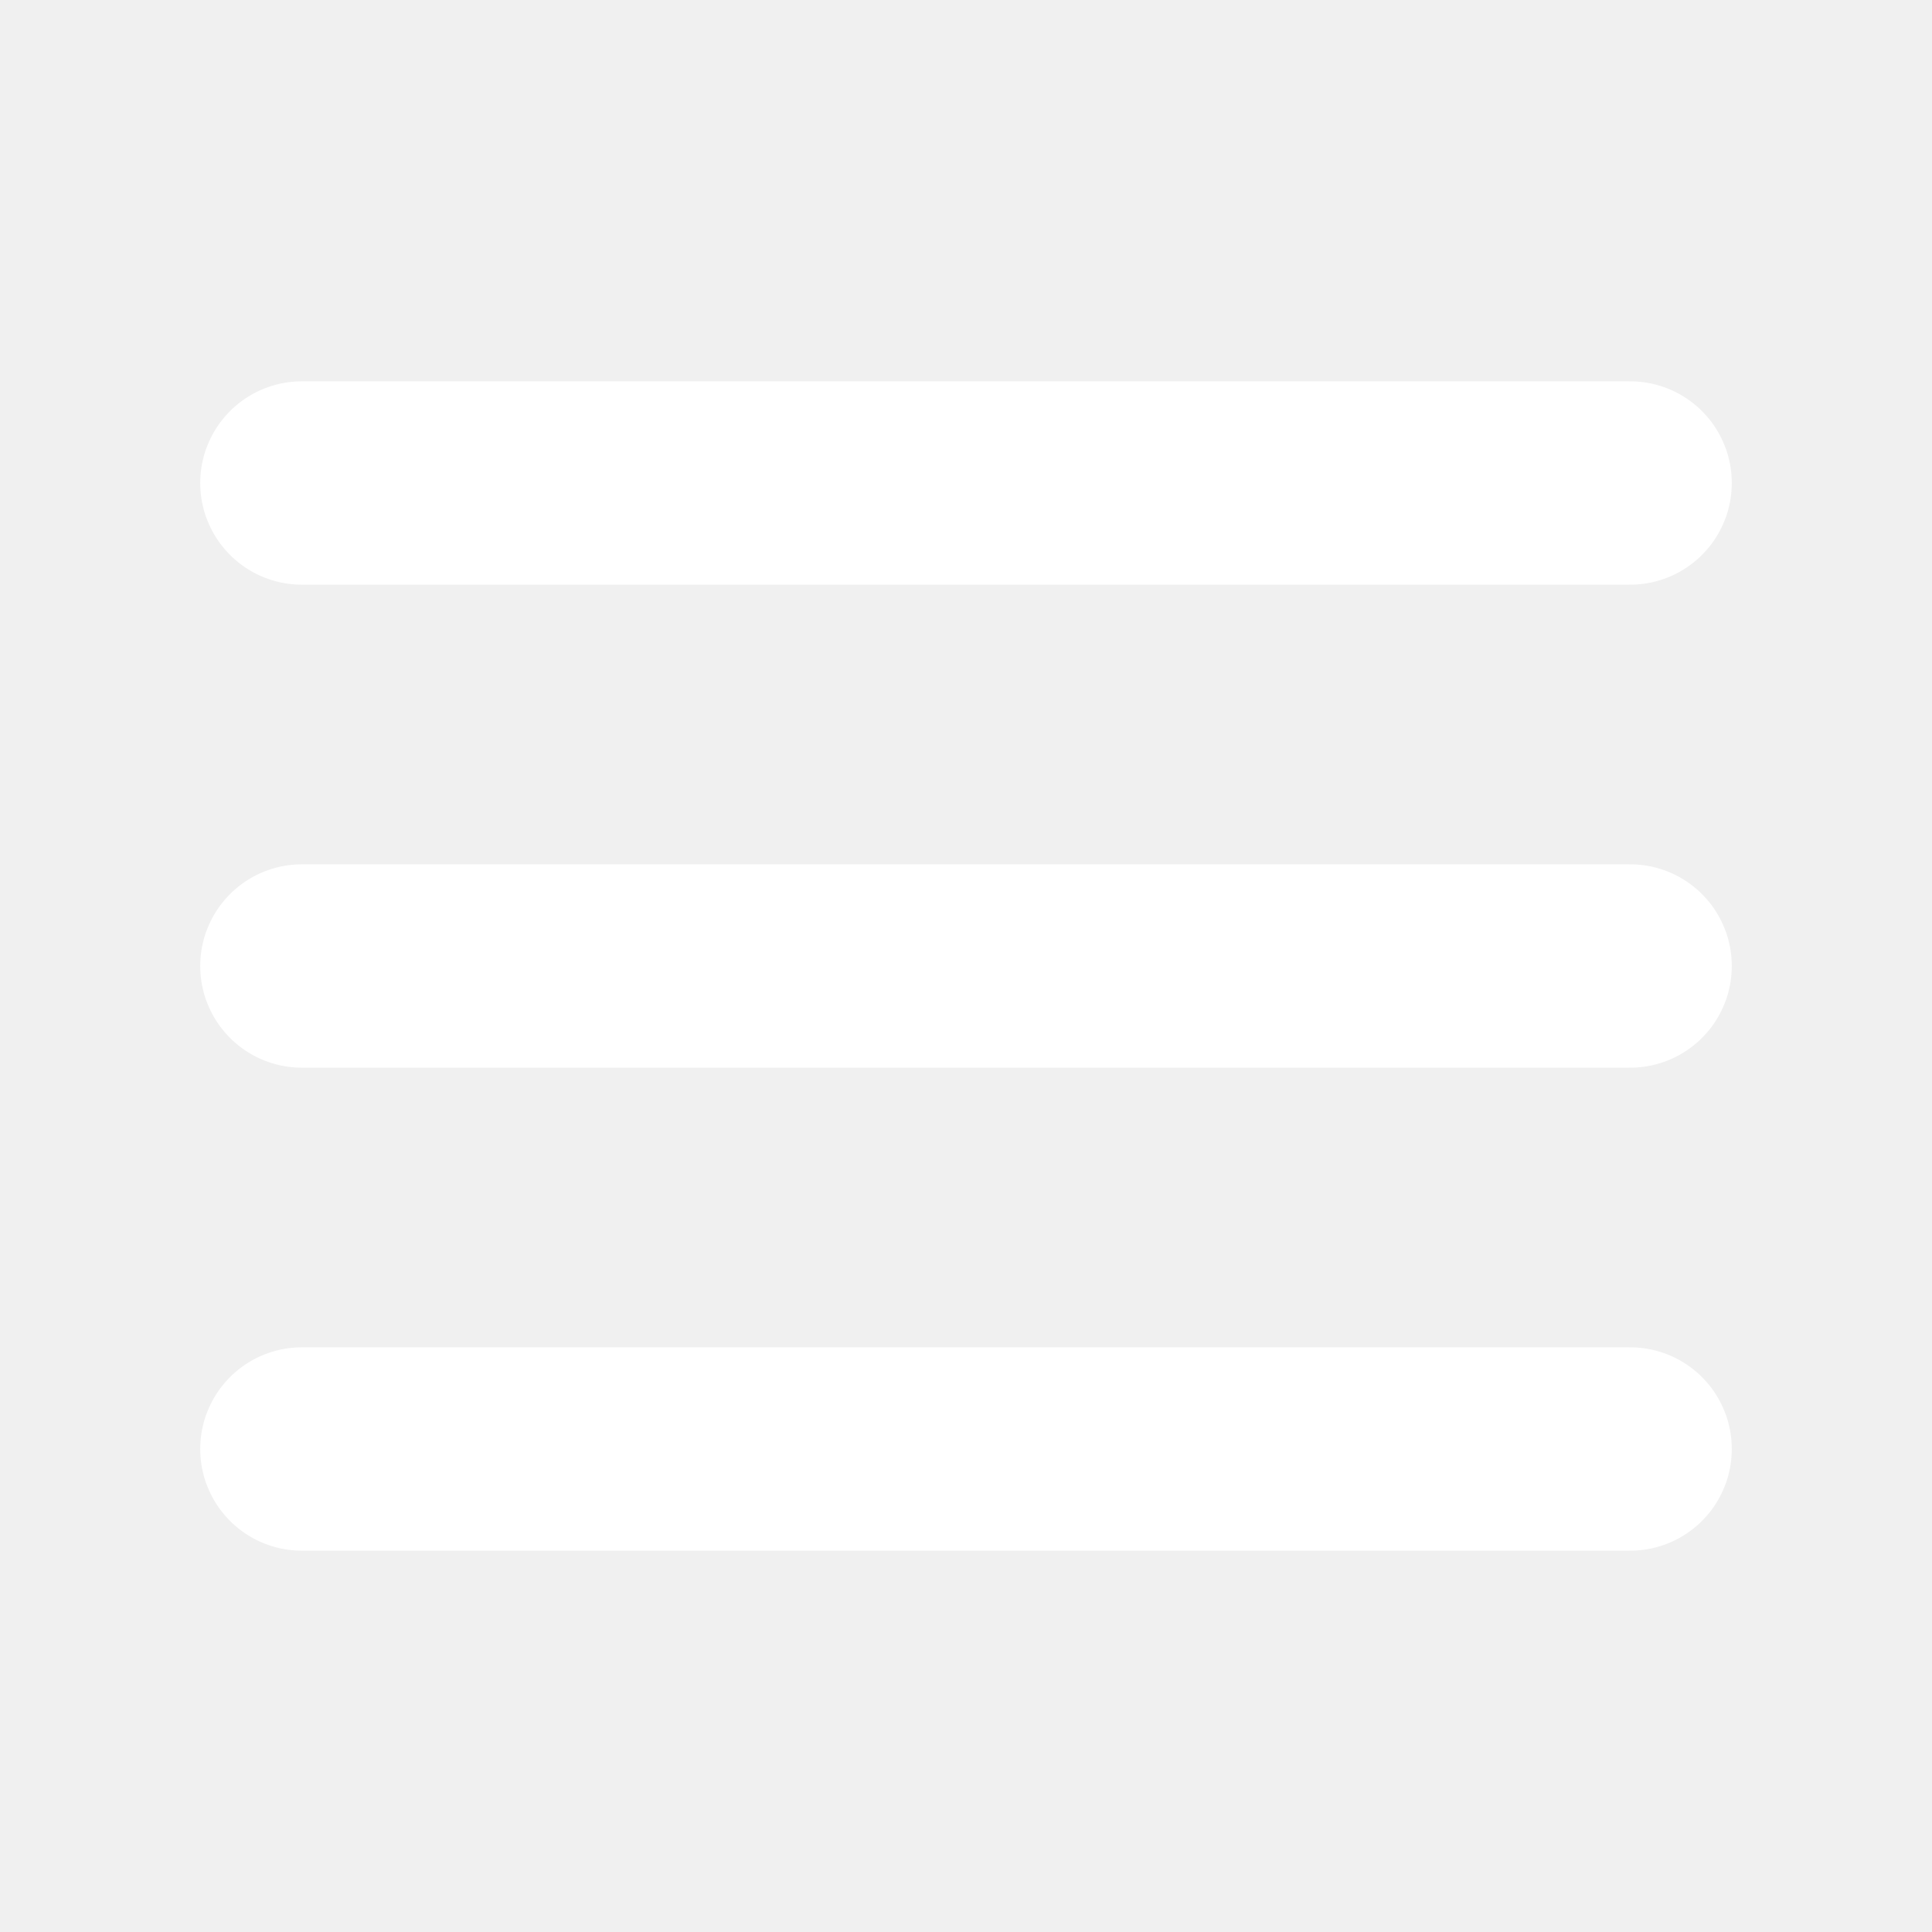
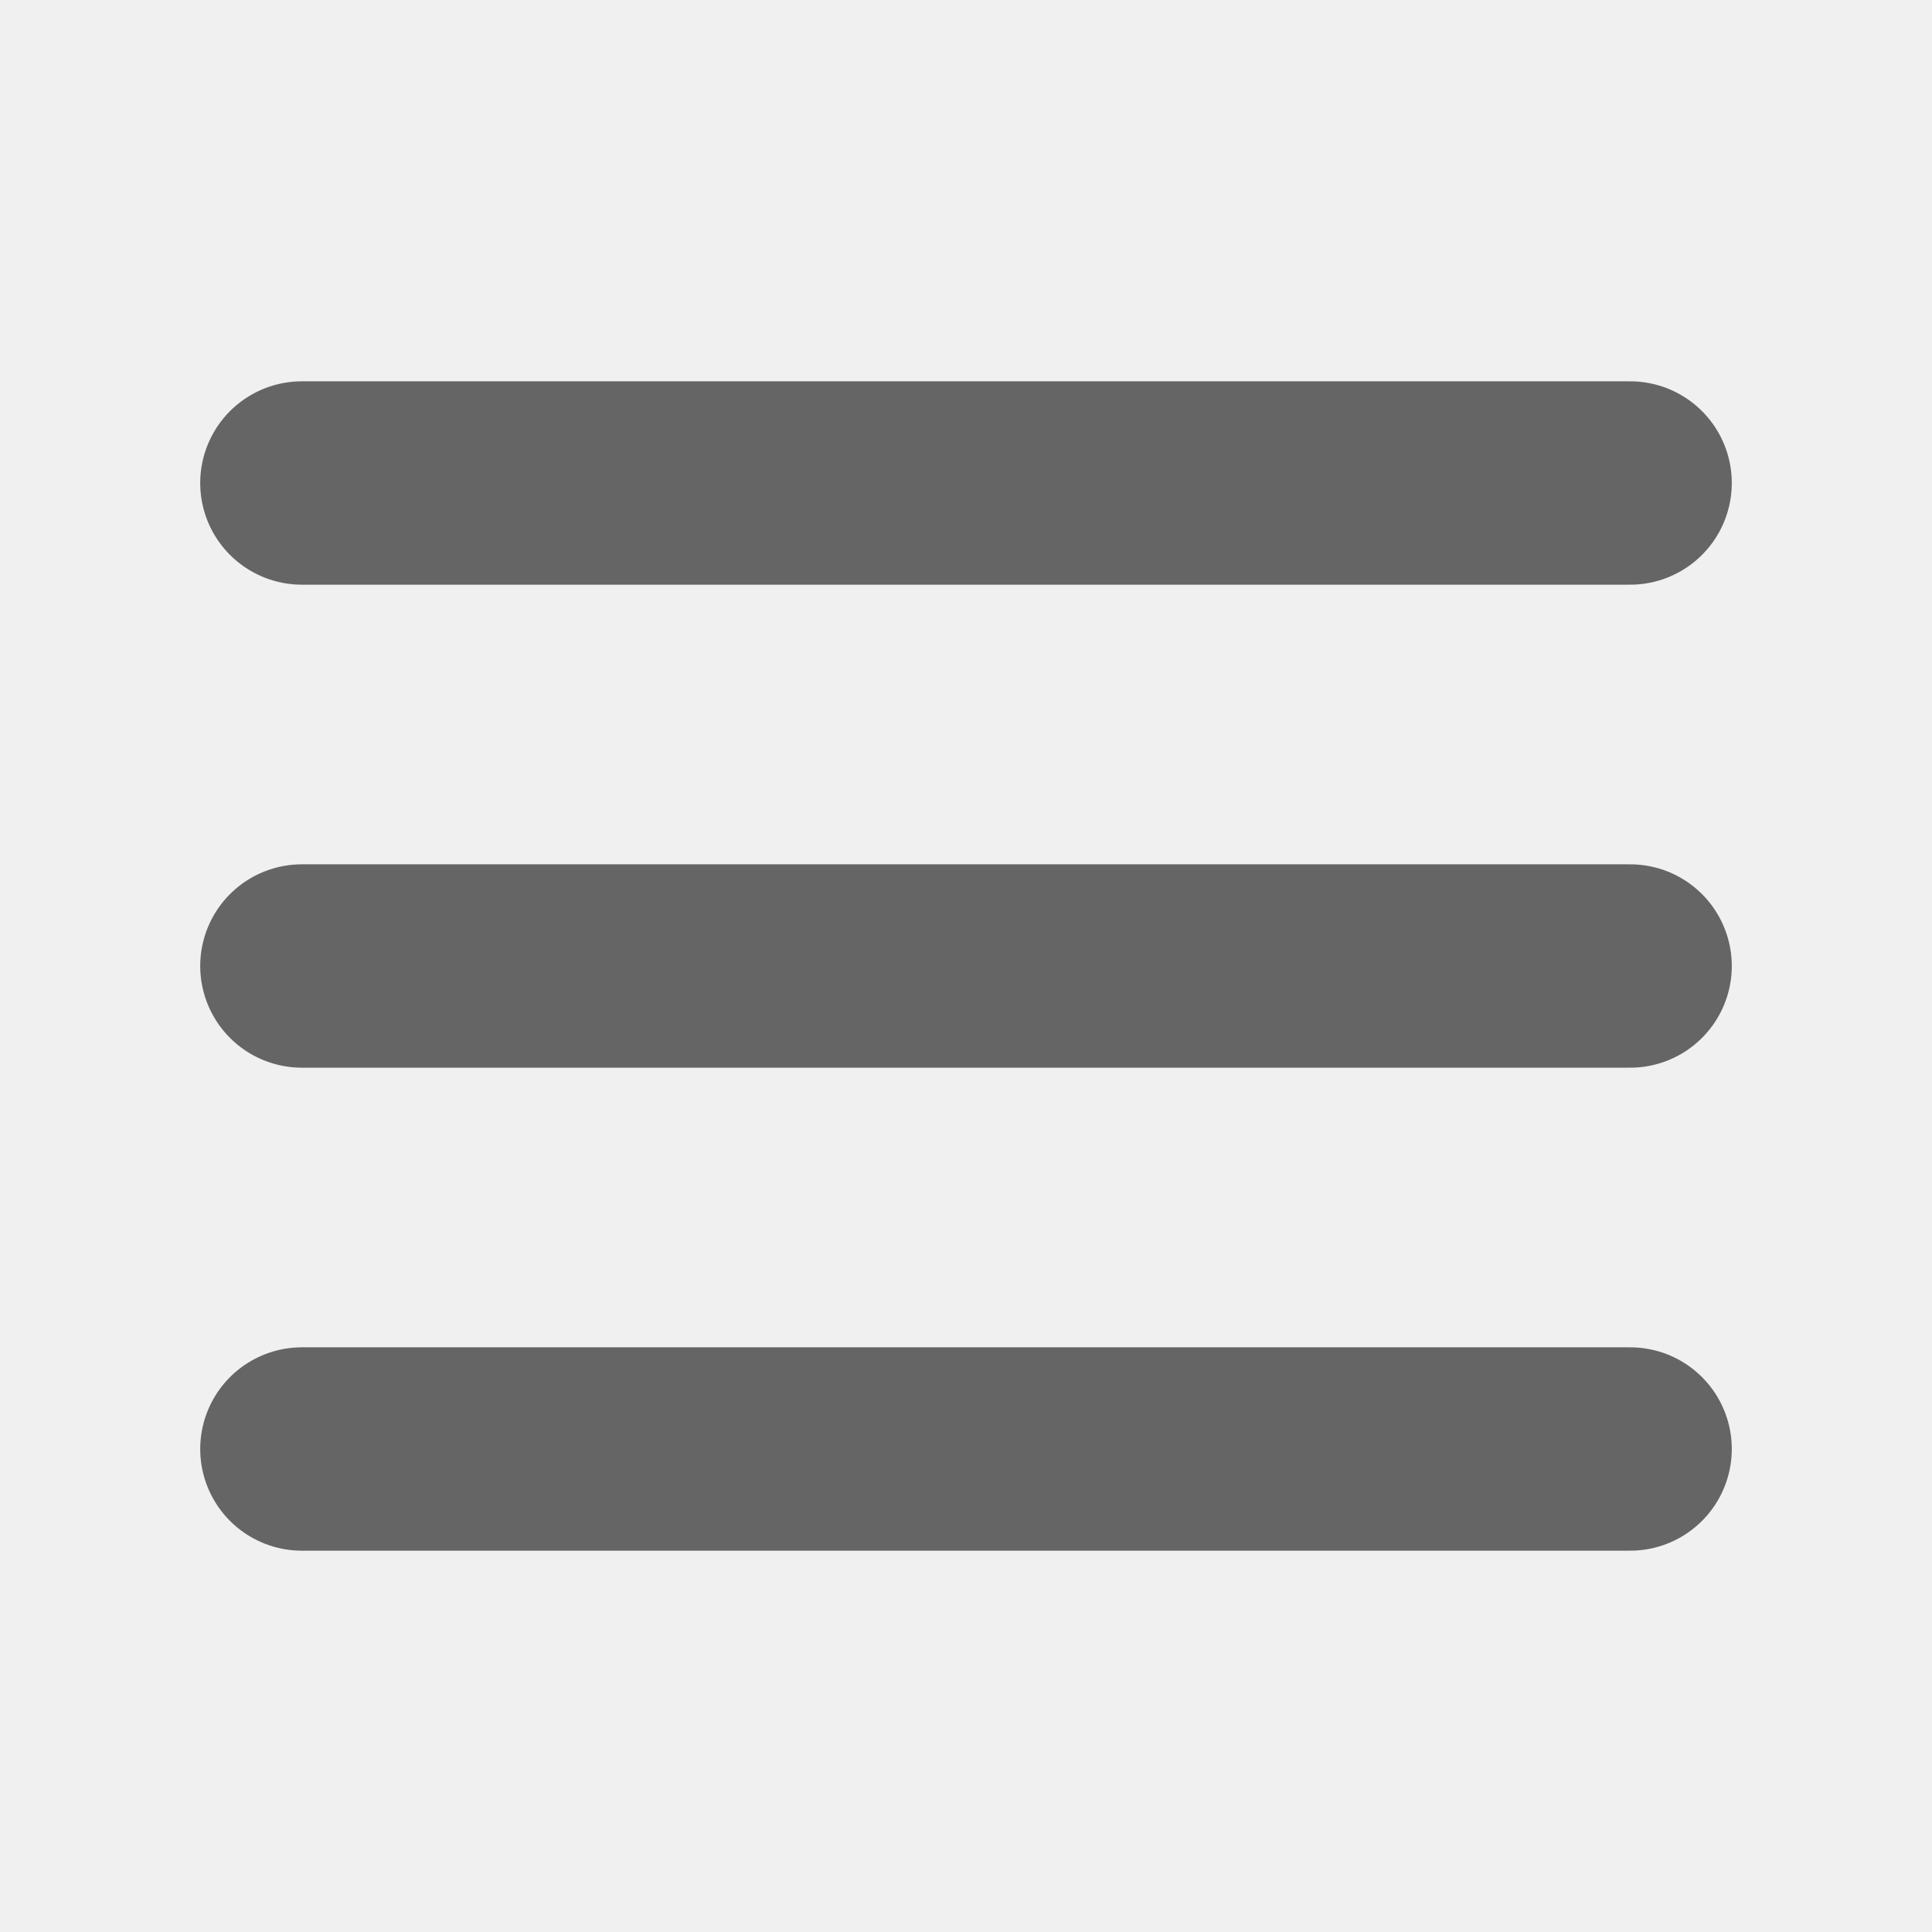
<svg xmlns="http://www.w3.org/2000/svg" width="19" height="19" viewBox="0 0 19 19" fill="none">
-   <path d="M2.969 9.5H16.031" stroke="white" stroke-width="2" stroke-linecap="round" stroke-linejoin="round" />
-   <path d="M2.969 4.75H16.031" stroke="white" stroke-width="2" stroke-linecap="round" stroke-linejoin="round" />
-   <path d="M2.969 14.25H16.031" stroke="white" stroke-width="2" stroke-linecap="round" stroke-linejoin="round" />
+   <path d="M2.969 9.5H16.031" stroke="#656565" stroke-width="2" stroke-linecap="round" stroke-linejoin="round" />
+   <path d="M2.969 4.75H16.031" stroke="#656565" stroke-width="2" stroke-linecap="round" stroke-linejoin="round" />
+   <path d="M2.969 14.25H16.031" stroke="#656565" stroke-width="2" stroke-linecap="round" stroke-linejoin="round" />
</svg>
